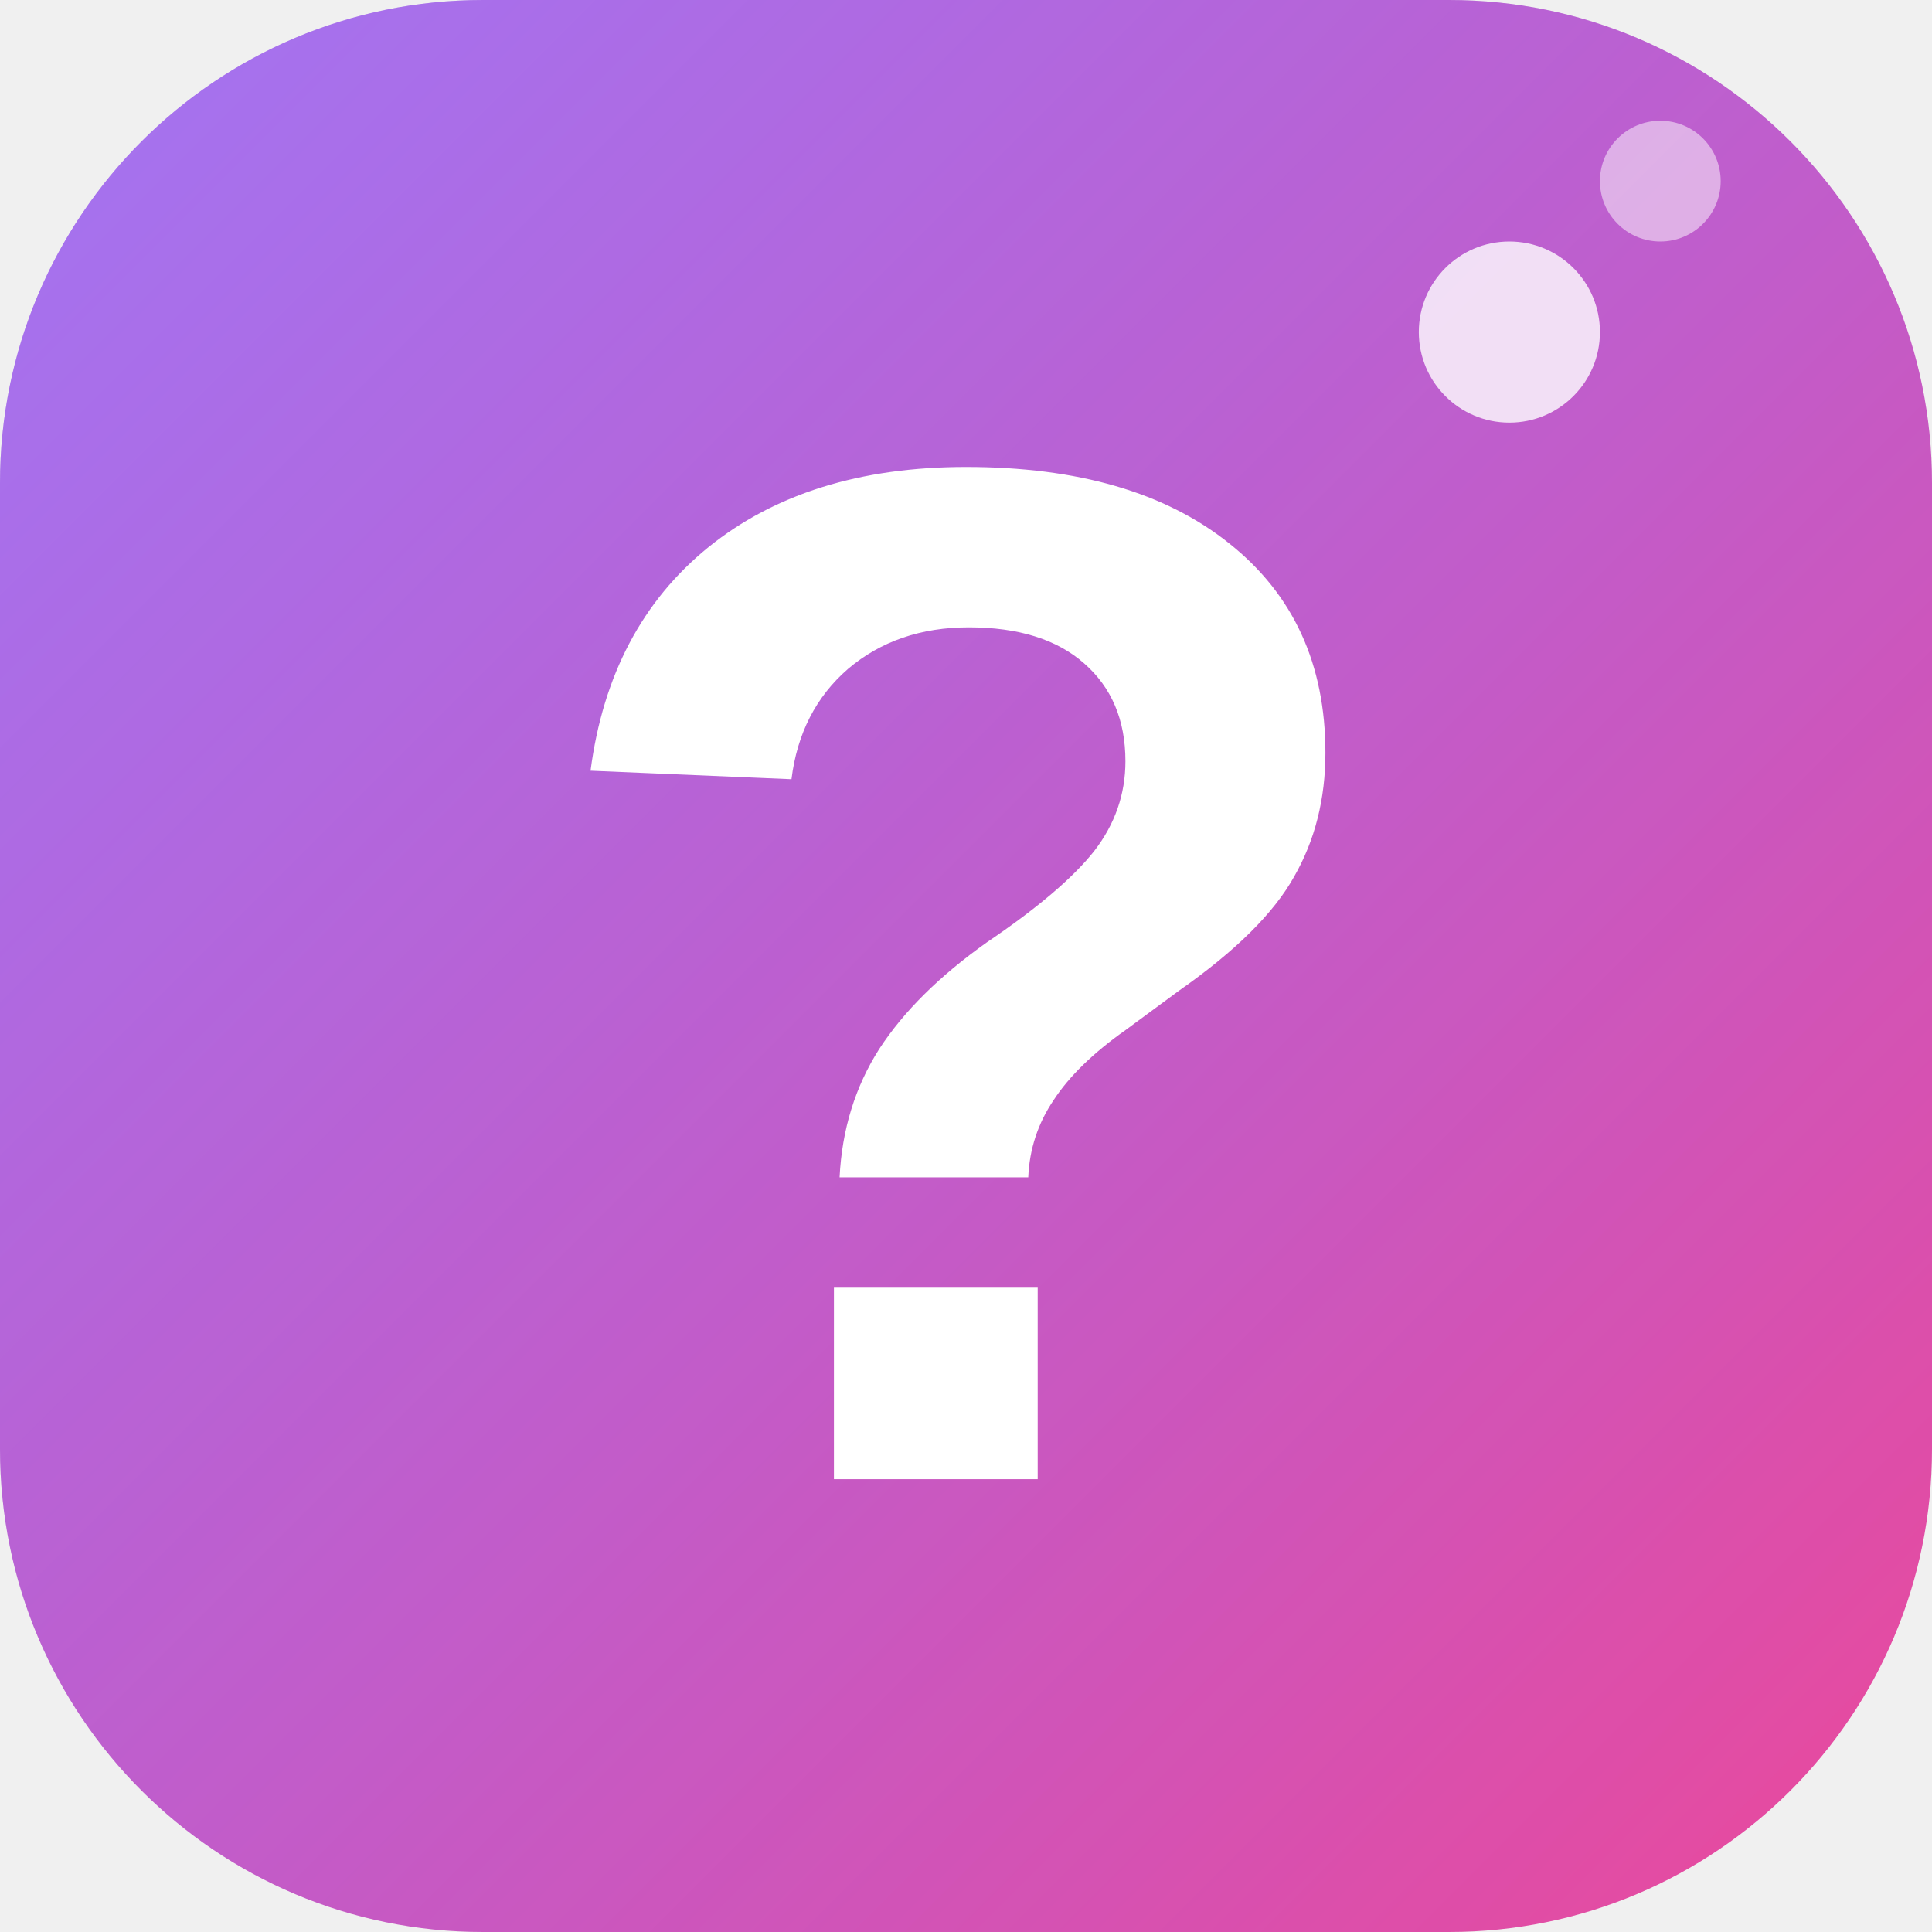
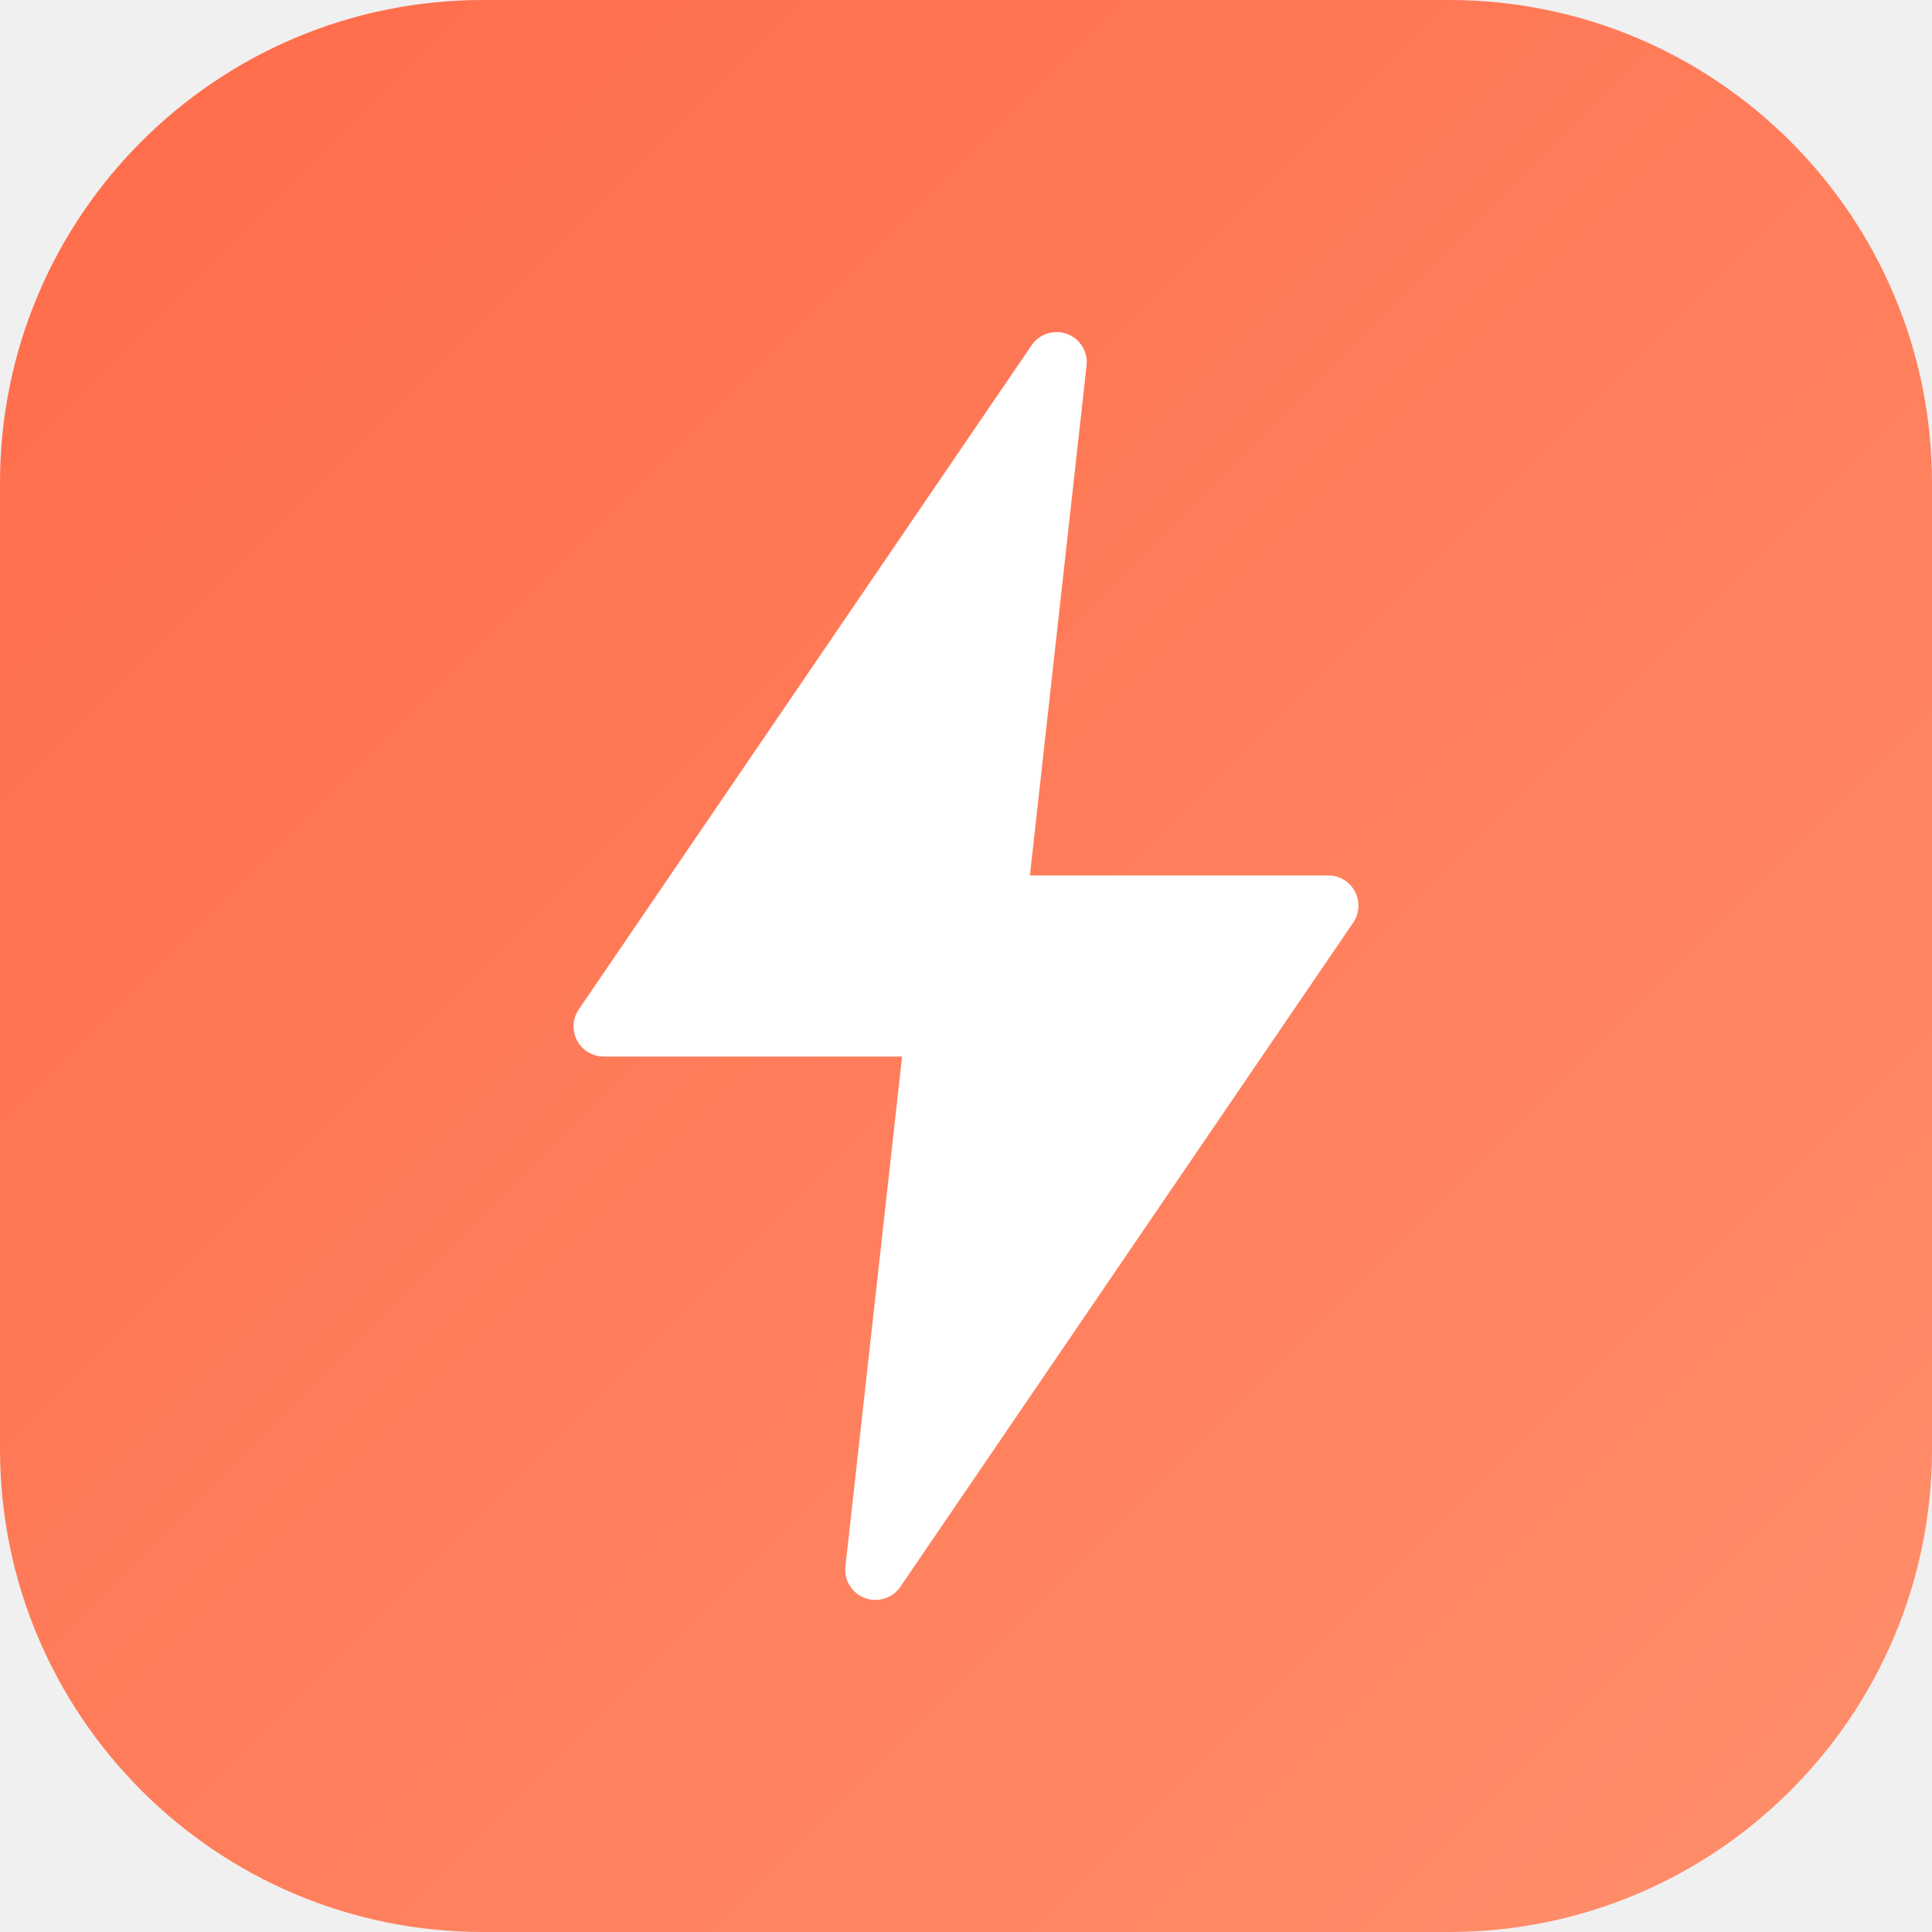
<svg xmlns="http://www.w3.org/2000/svg" viewBox="0 0 32 32">
  <defs>
-     <linearGradient id="bg" x1="0%" y1="0%" x2="100%" y2="100%">
-       <stop offset="0%" stop-color="#7C3AED" />
-       <stop offset="100%" stop-color="#EC4899" />
-     </linearGradient>
-     <linearGradient id="shine" x1="0%" y1="0%" x2="100%" y2="100%">
-       <stop offset="0%" stop-color="white" stop-opacity="0.3" />
-       <stop offset="100%" stop-color="white" stop-opacity="0" />
+     <linearGradient id="grad" x1="0%" y1="0%" x2="100%" y2="100%">
+       <stop offset="0%" style="stop-color:#FF6B4A" />
+       <stop offset="100%" style="stop-color:#FF8F6B" />
    </linearGradient>
  </defs>
-   <rect width="32" height="32" rx="8" fill="url(#bg)" />
-   <rect width="32" height="32" rx="8" fill="url(#shine)" />
-   <text x="16" y="24.5" text-anchor="middle" font-family="Arial Black, Arial, sans-serif" font-weight="900" font-size="24" fill="white">?</text>
-   <circle cx="25" cy="5.5" r="1.5" fill="white" opacity="0.8" />
-   <circle cx="27.5" cy="3" r="1" fill="white" opacity="0.5" />
+   <rect width="32" height="32" rx="8" fill="url(#grad)" />
+   <path d="M17.5 6L10 17h5.5l-1 9L22 15h-5.5l1-9z" fill="white" stroke="white" stroke-width="1" stroke-linejoin="round" stroke-linecap="round" />
</svg>
